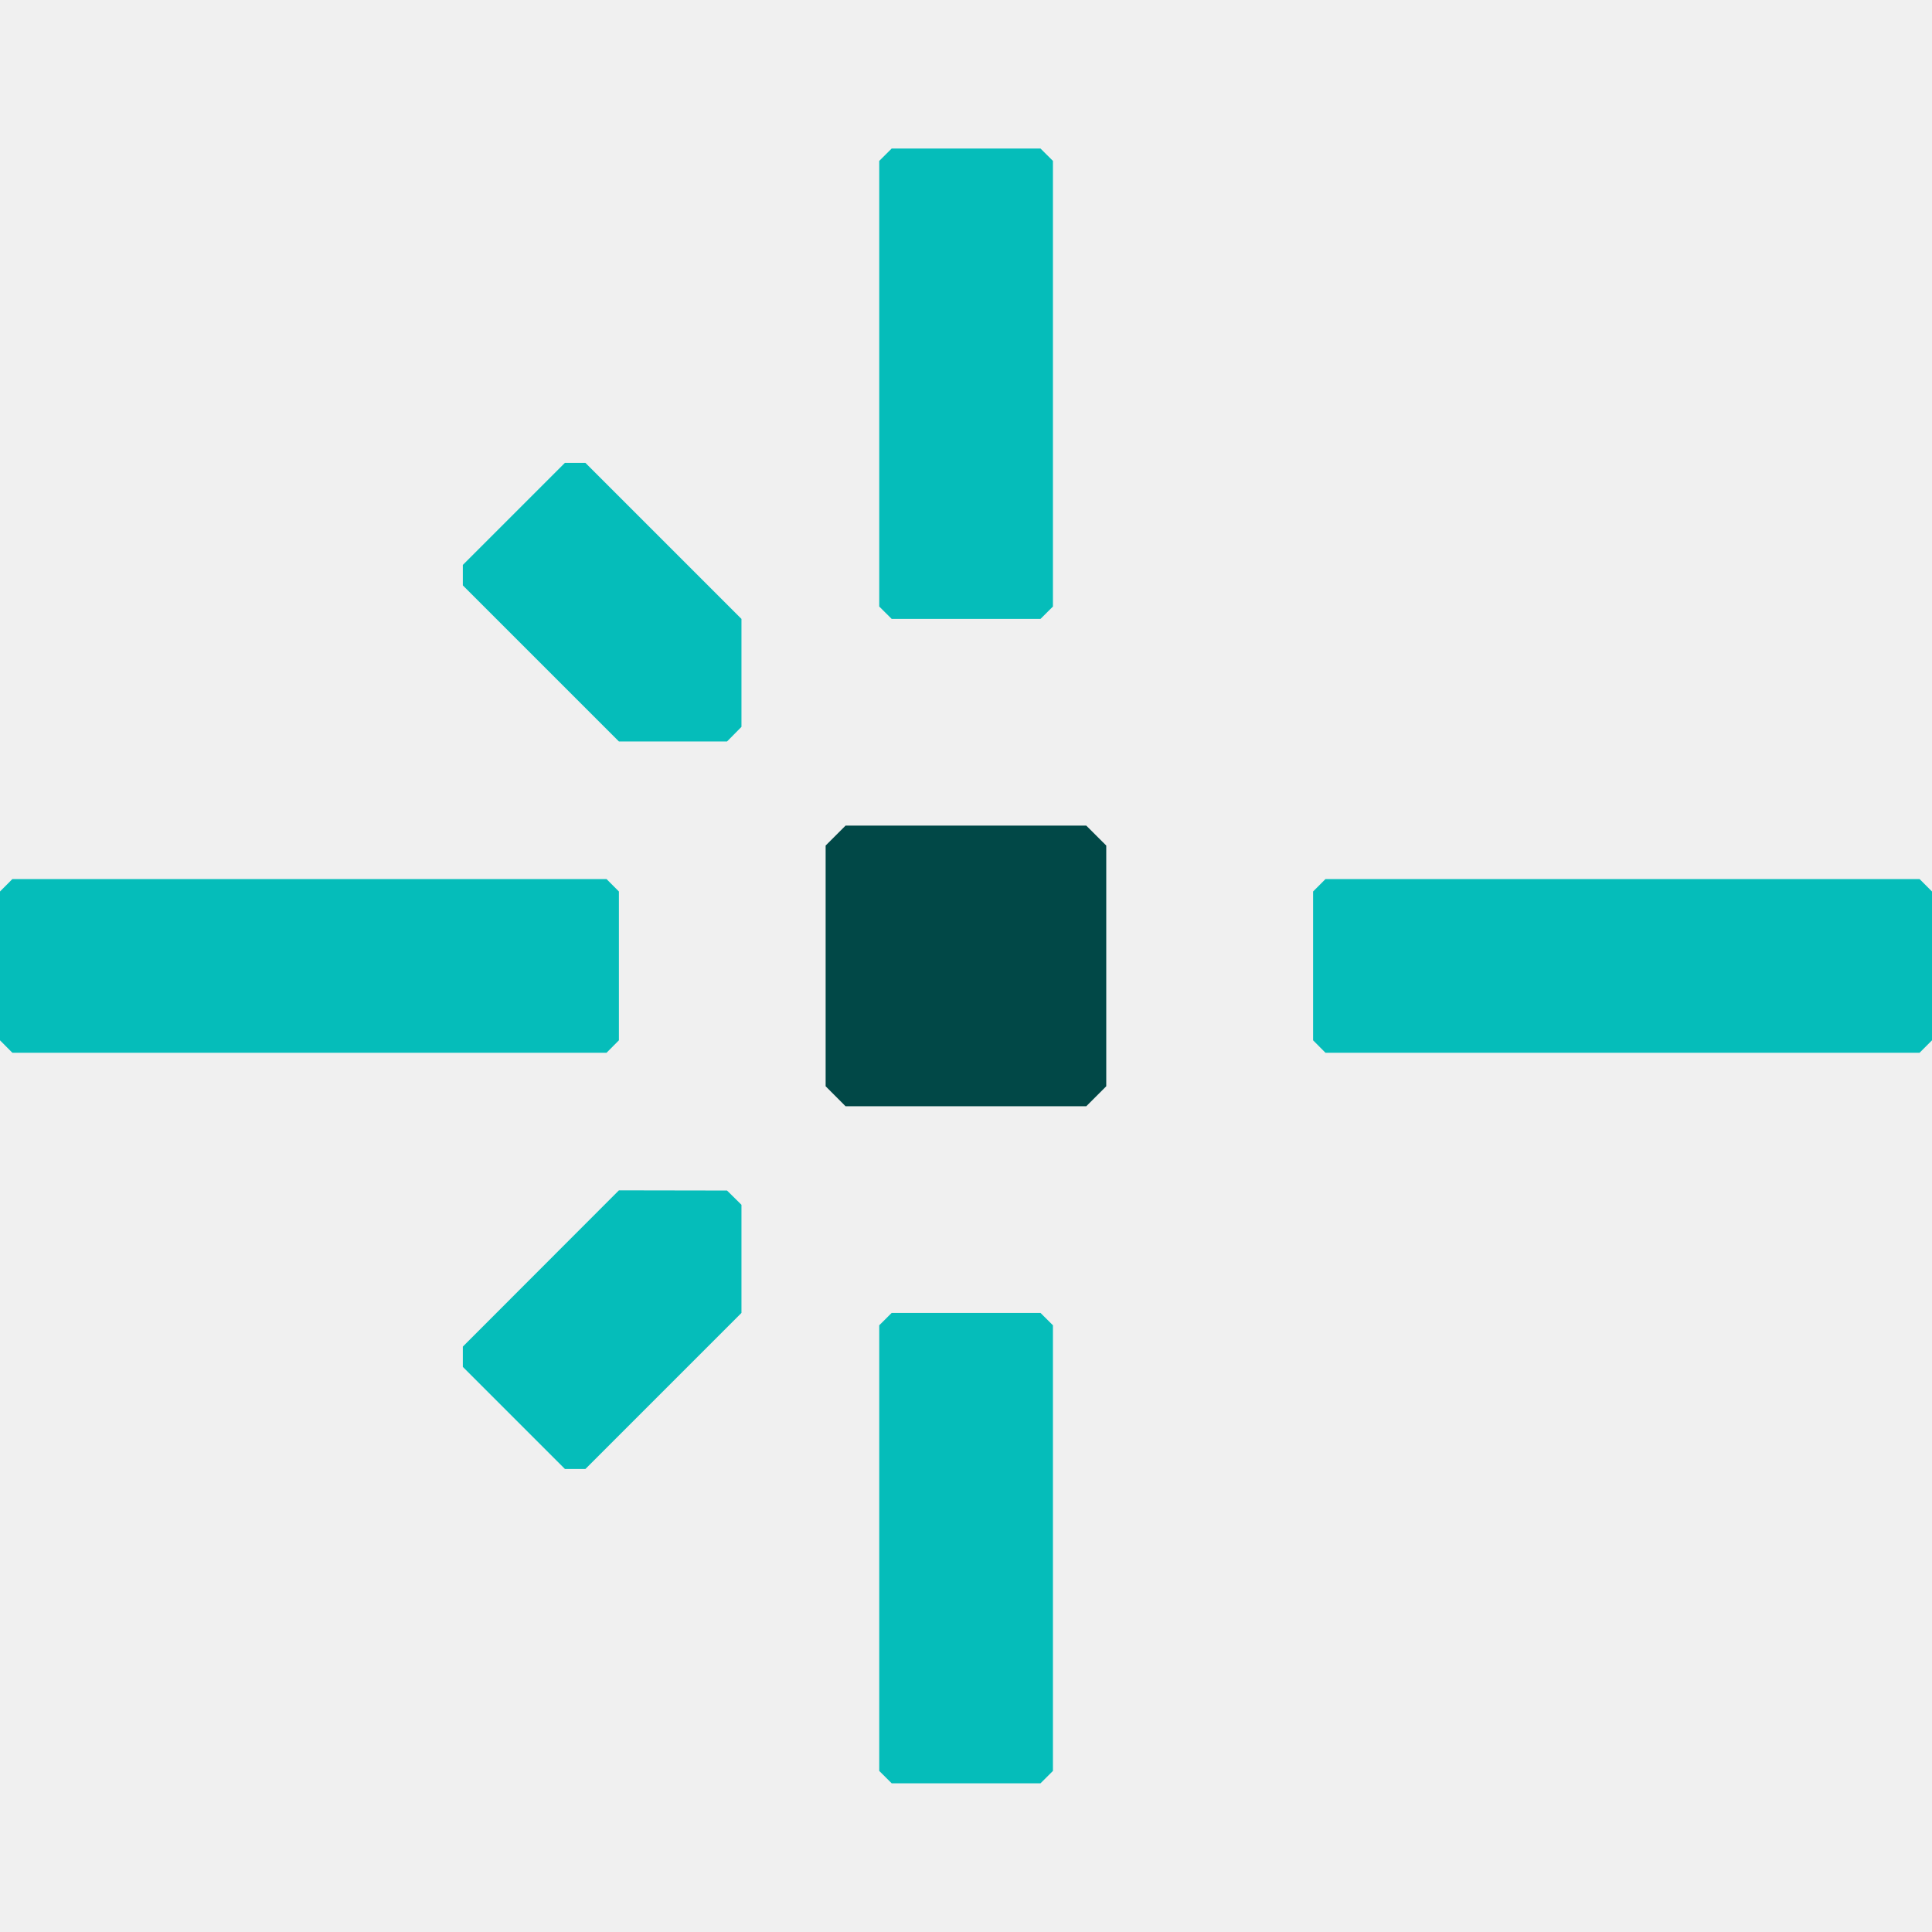
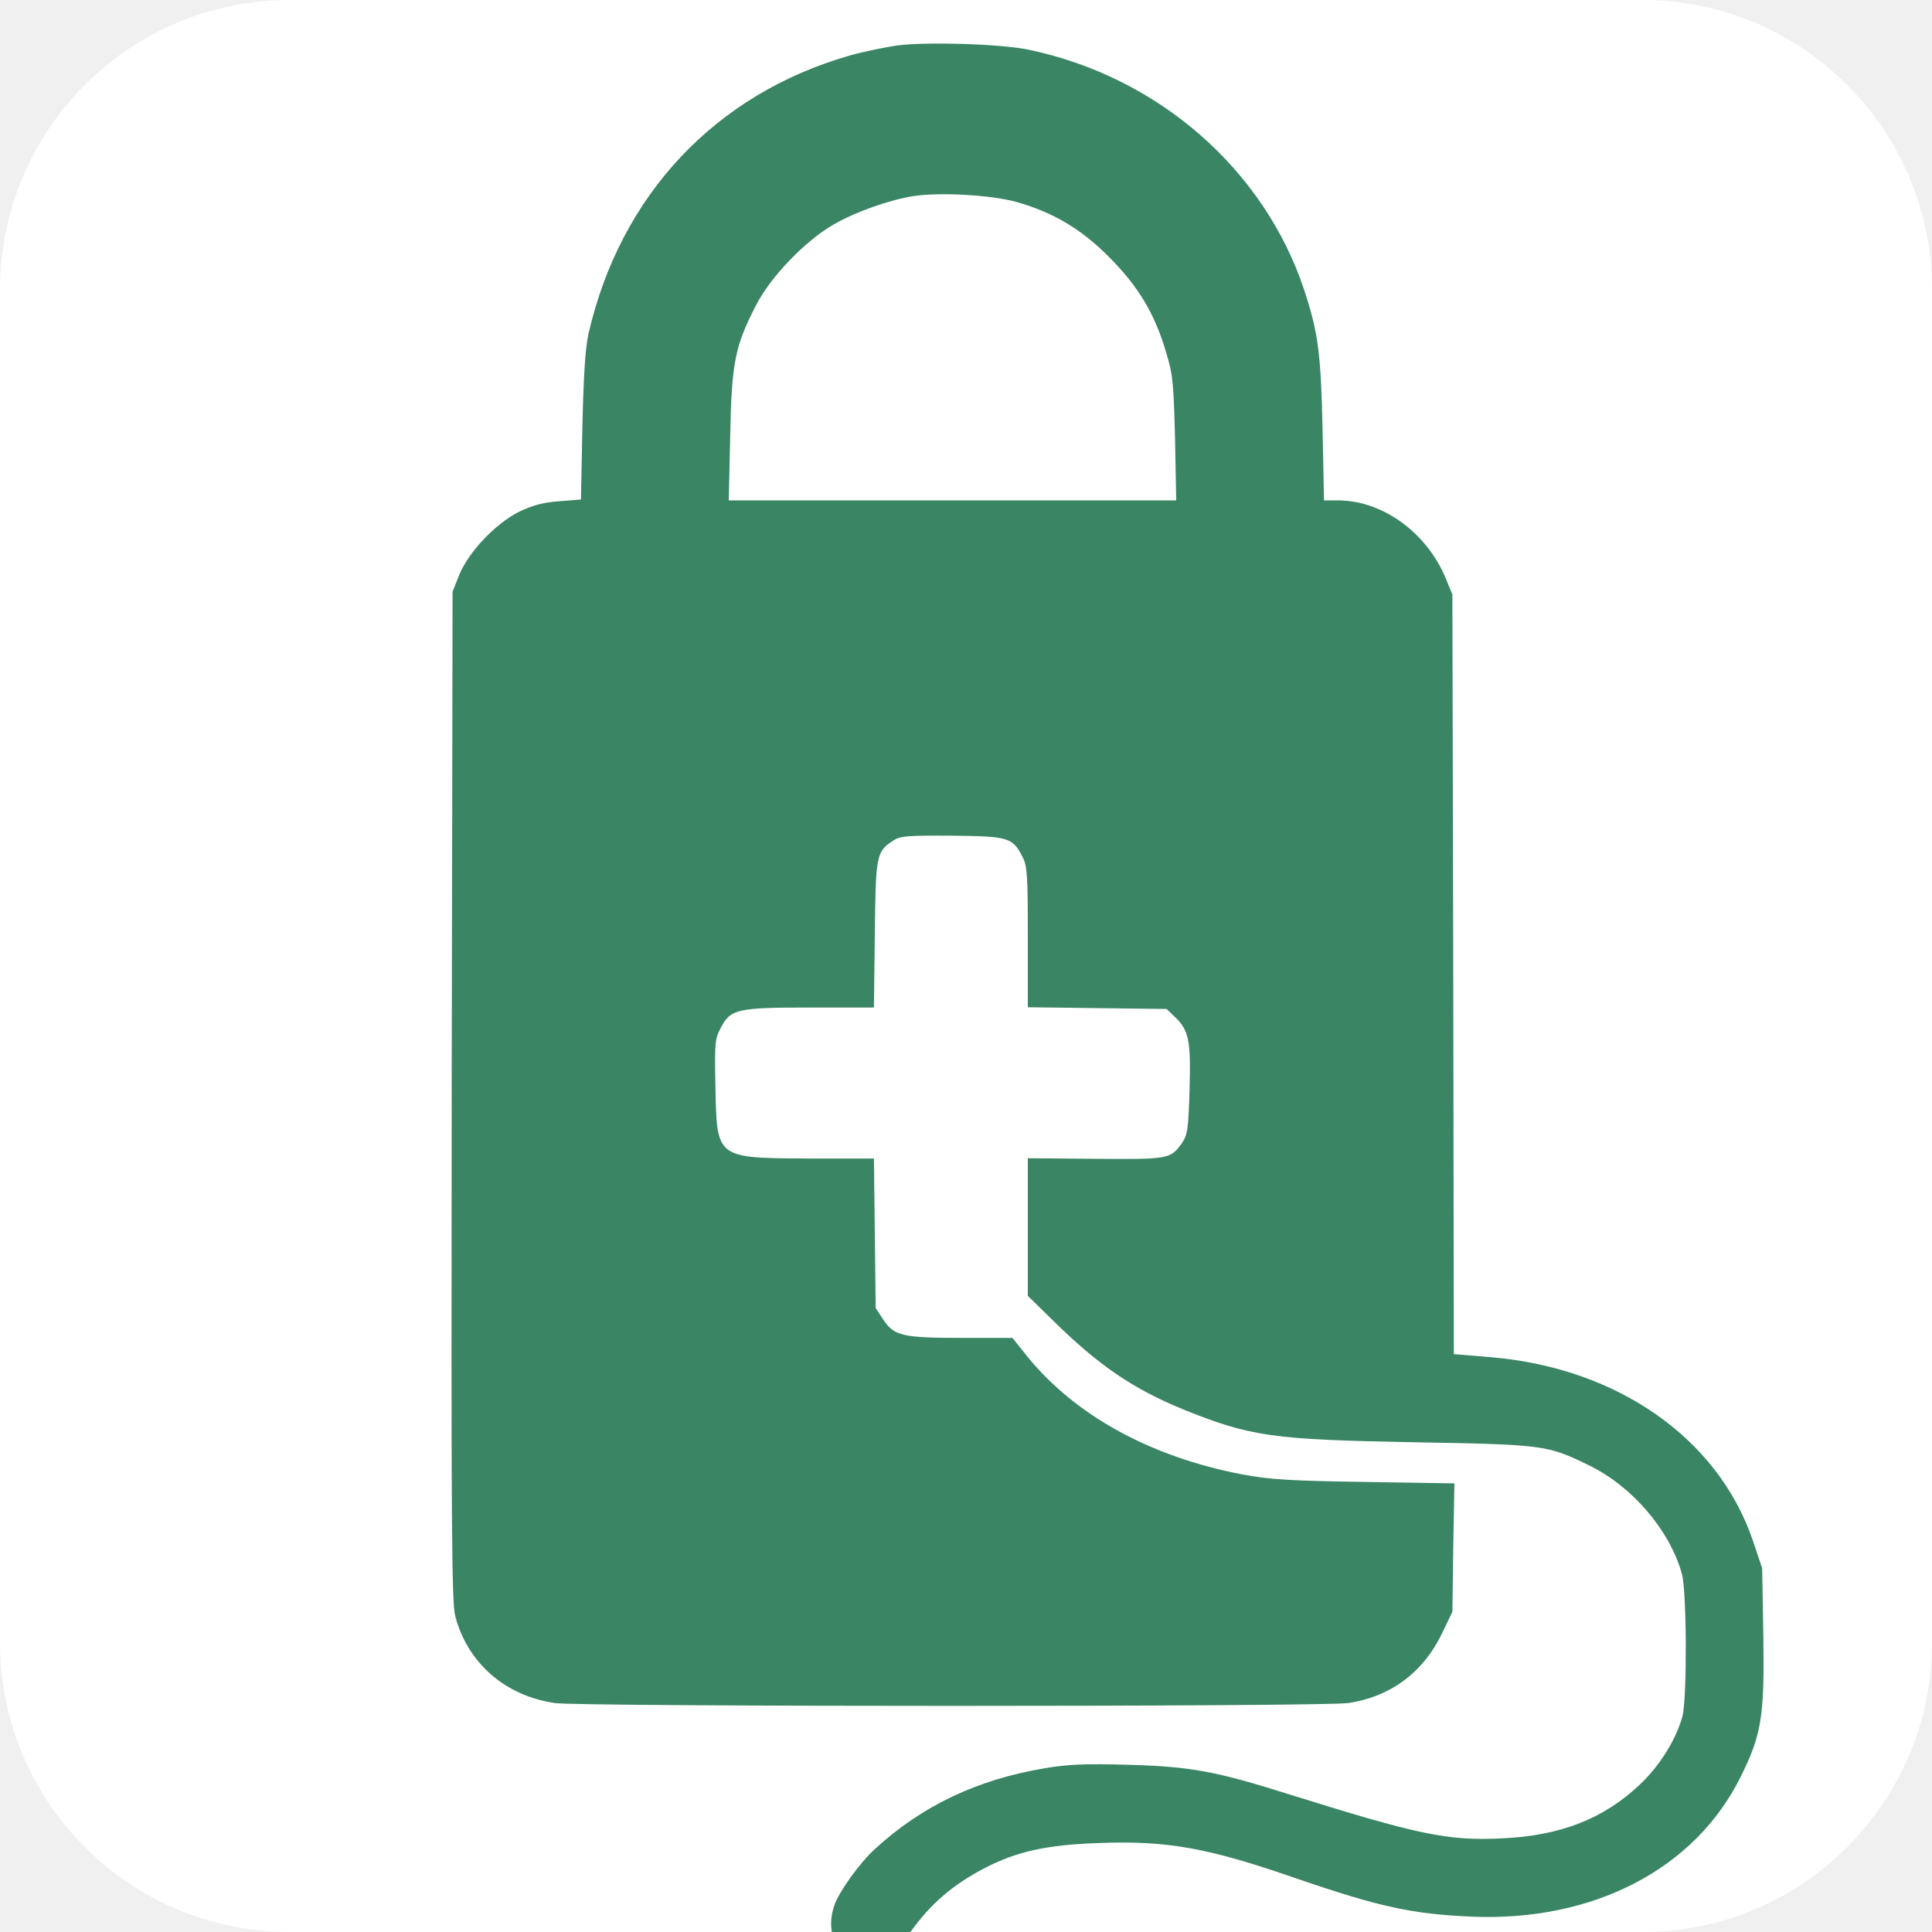
- <svg xmlns="http://www.w3.org/2000/svg" width="32" height="32" viewBox="0 0 32 32" fill="none">
-   <style>
-     .favicon-center-dot {
-       fill: #014847;
-     }
- 
-     .favicon-lines {
-       fill: #05BDBA;
-     }
- 
-     @media (prefers-color-scheme: dark) {
-       .favicon-center-dot {
-         fill: #fff;
-       }
- 
-       .favicon-lines {
-         fill: #05BDBA;
-       }
-     }
-   </style>
-   <path class="favicon-center-dot" stroke="none" d="M17.992 18.323H14.005L13.675 17.992V14.005L14.005 13.675H17.992L18.323 14.005V17.992L17.992 18.323Z" />
-   <g class="favicon-lines" stroke="none">
-     <path d="M9.696 24.331H9.357L7.666 22.64V22.304L10.251 19.716L12.042 19.719L12.281 19.955V21.746L9.696 24.331Z" />
-     <path d="M7.666 9.696V9.357L9.357 7.666H9.696L12.281 10.251V12.039L12.042 12.281H10.251L7.666 9.696Z" />
-     <path d="M10.046 17.437H0.205L0 17.231V14.766L0.205 14.56H10.046L10.251 14.766V17.231L10.046 17.437Z" />
-     <path d="M31.794 17.437H21.954L21.749 17.231V14.766L21.954 14.56H31.794L32 14.766V17.231L31.794 17.437Z" />
-     <path d="M14.563 10.046V2.665L14.769 2.46H17.234L17.44 2.665V10.046L17.234 10.251H14.769L14.563 10.046Z" />
-     <path d="M14.563 29.332V21.951L14.769 21.746H17.234L17.44 21.951V29.332L17.234 29.537H14.769L14.563 29.332Z" />
+ <svg xmlns="http://www.w3.org/2000/svg" version="1.0" width="32" height="32" viewBox="0 0 800 800" preserveAspectRatio="xMidYMid meet">
+   <rect x="0" y="0" width="800" height="800" rx="120" ry="120" fill="#ffffff" />
+   <g transform="translate(-70,890) scale(0.12,-0.12)" fill="#398564" stroke="none">
+     <path d="M3680 7260 c-41 -6 -115 -21 -165 -35 -463 -133 -791 -481 -901 -960     -11 -50 -17 -142 -21 -321 l-5 -251 -76 -6 c-55 -4 -91 -14 -137 -36 -82 -41     -174 -138 -207 -218 l-23 -58 -3 -1739 c-2 -1484 0 -1748 12 -1795 42 -162     172 -276 344 -301 91 -13 2644 -13 2737 0 145 21 259 105 324 240 l36 75 3     221 4 222 -309 5 c-259 4 -326 8 -423 26 -315 60 -576 203 -741 406 l-52 65     -171 0 c-208 0 -237 7 -274 62 l-27 41 -3 258 -3 258 -225 0 c-321 2 -317 -1     -322 247 -3 147 -2 165 17 201 34 68 56 73 309 73 l221 0 3 253 c3 276 5 285     65 324 23 15 50 17 202 16 195 -2 209 -6 243 -74 16 -30 18 -65 18 -276 l0     -242 239 -3 240 -3 30 -29 c47 -45 54 -81 49 -251 -4 -137 -7 -155 -27 -184     -39 -54 -46 -55 -298 -53 l-233 2 0 -238 0 -237 88 -86 c155 -153 277 -236     449 -306 231 -93 305 -104 793 -113 452 -8 462 -9 609 -81 148 -73 276 -223     318 -373 17 -62 18 -429 2 -491 -21 -79 -79 -173 -148 -237 -125 -118 -274     -176 -476 -185 -187 -9 -289 13 -730 151 -256 81 -344 97 -557 103 -149 4     -208 2 -290 -12 -233 -39 -424 -130 -586 -279 -52 -47 -125 -149 -140 -195     -27 -79 -2 -154 62 -185 76 -36 123 -14 201 94 69 97 146 163 255 220 112 58     215 81 395 87 236 9 376 -16 684 -123 286 -98 398 -122 602 -131 421 -18 772     165 929 483 72 145 82 209 78 482 l-4 237 -33 98 c-120 350 -465 592 -898 630     l-133 11 -2 1311 -3 1310 -23 56 c-66 159 -219 269 -372 269 l-48 0 -5 248     c-6 262 -15 330 -63 477 -138 417 -504 737 -951 830 -93 20 -347 28 -453 15z     m410 -540 c127 -36 224 -93 320 -190 100 -100 157 -194 196 -325 25 -82 27     -108 32 -302 l4 -213 -772 0 -772 0 5 223 c5 253 16 309 90 452 50 97 169 221     267 277 74 43 189 84 275 98 91 14 268 4 355 -20z" />
  </g>
</svg>
